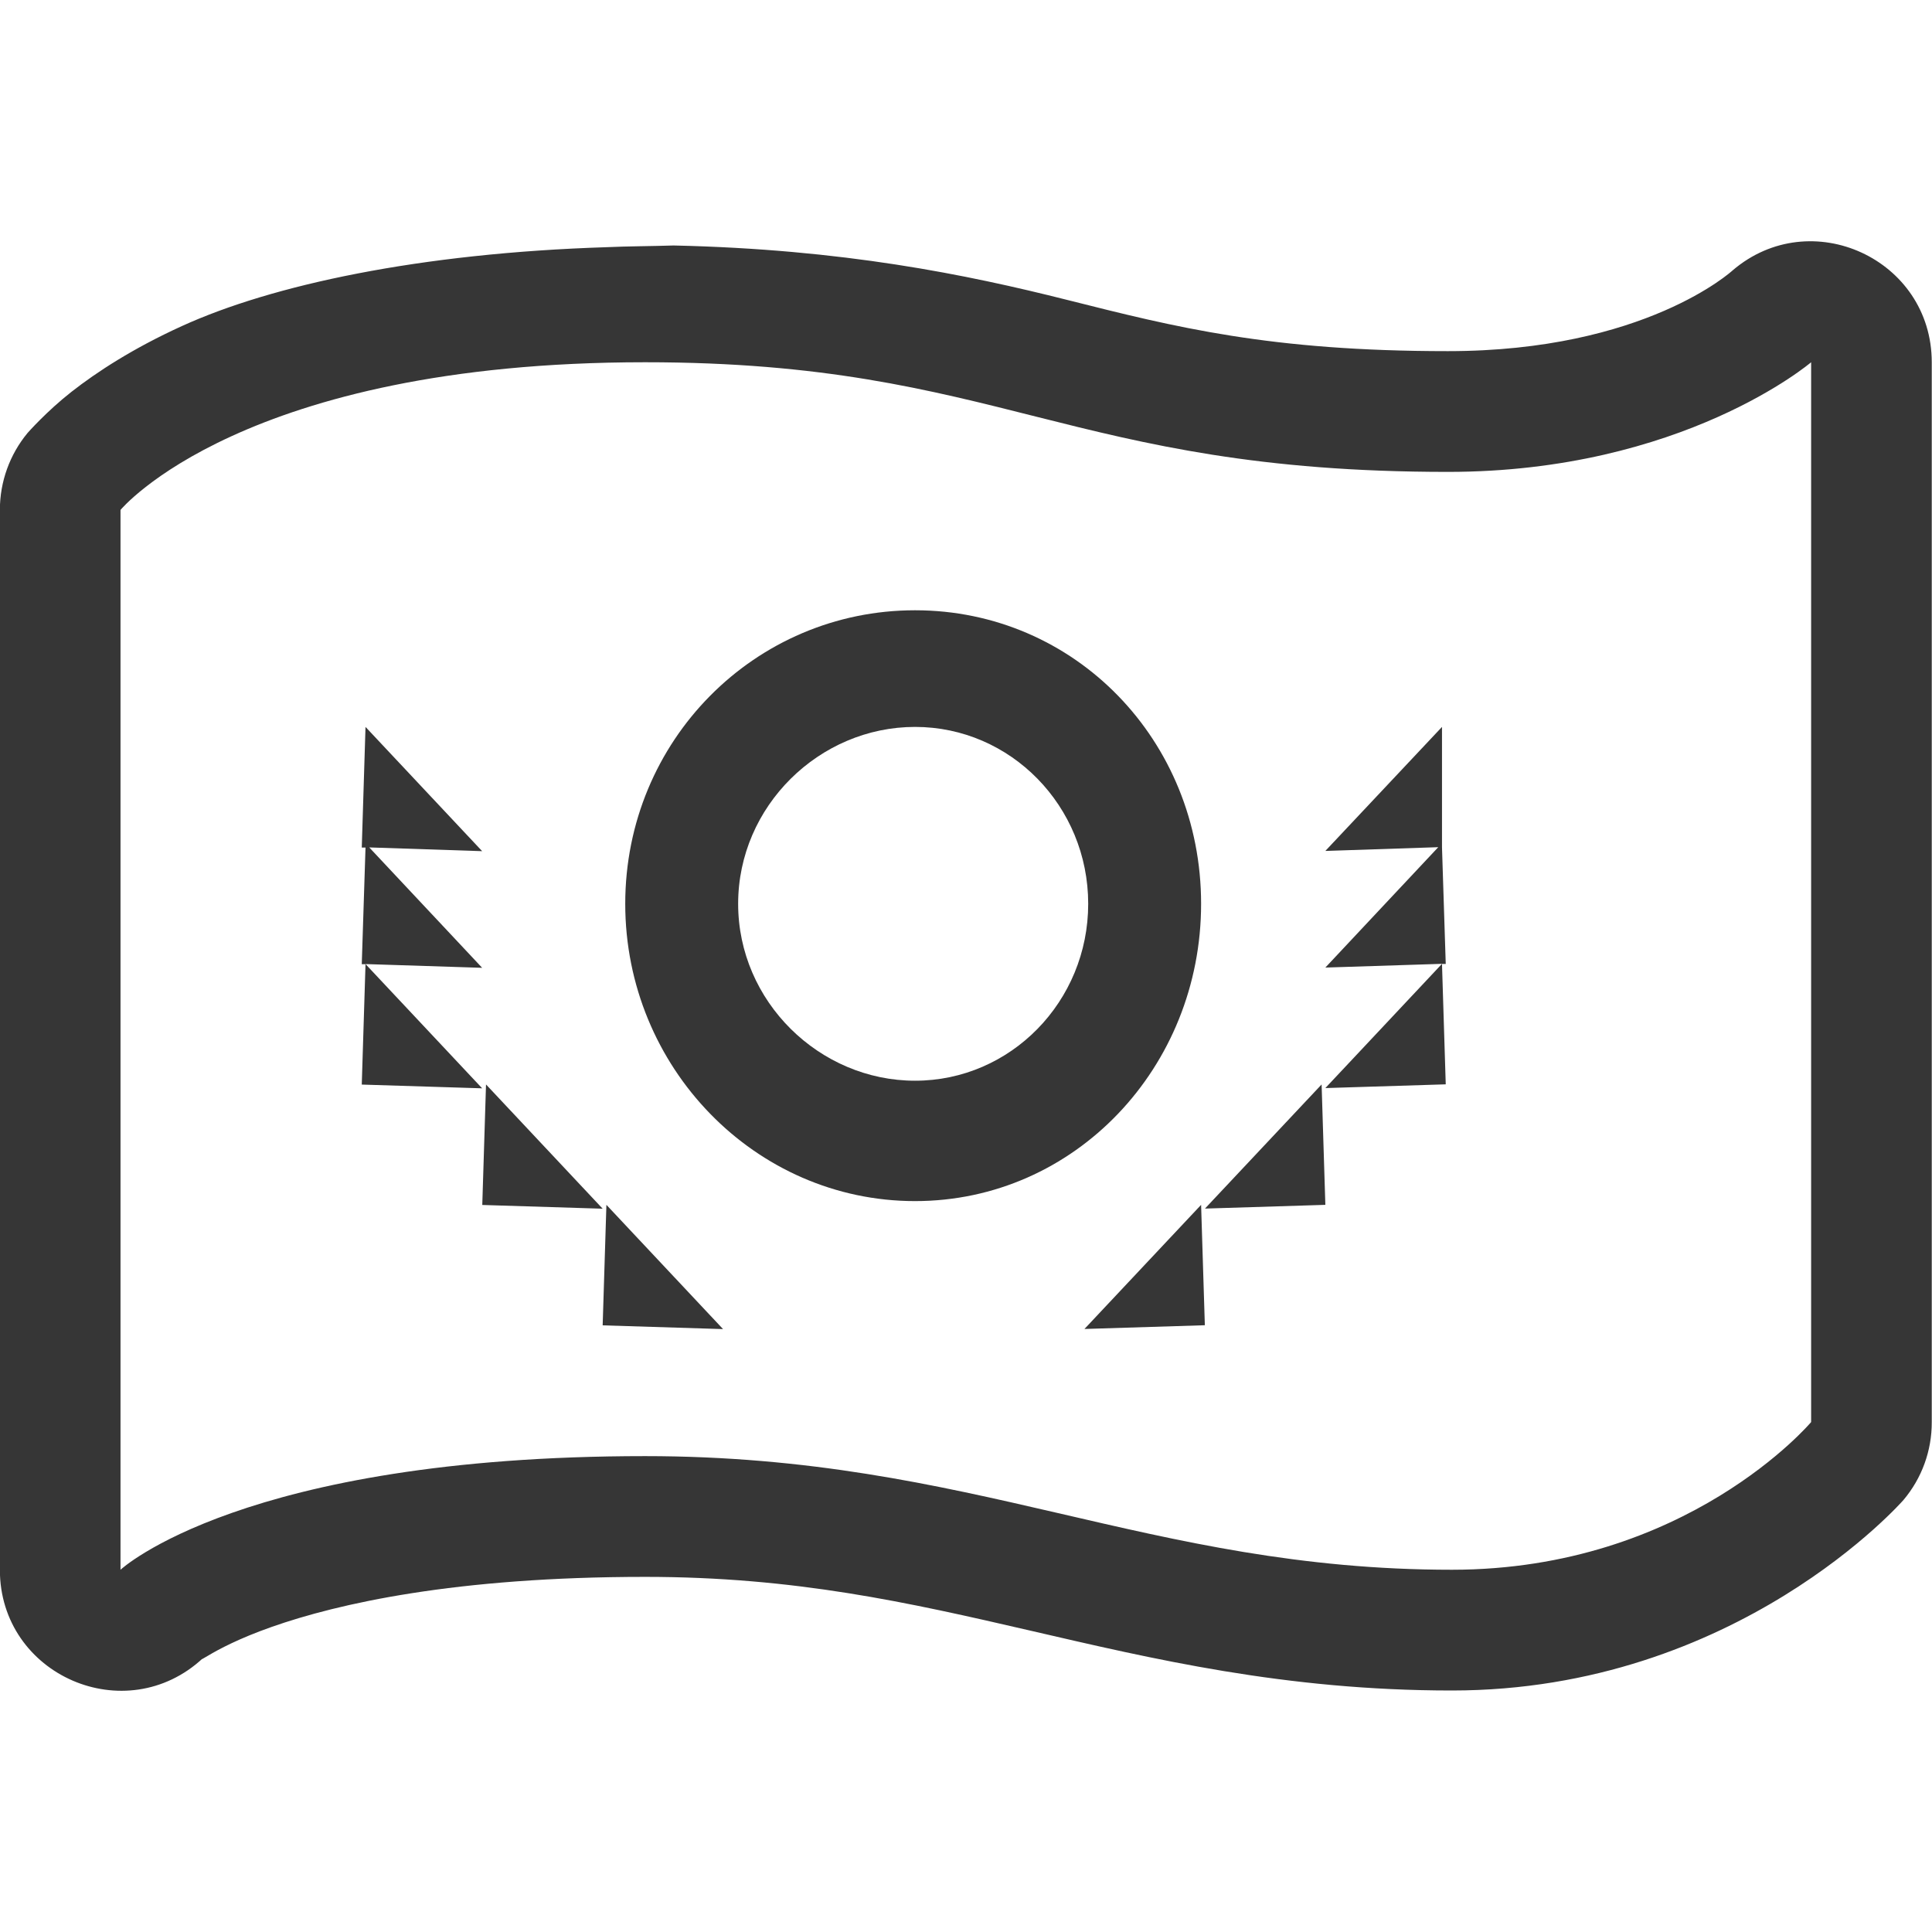
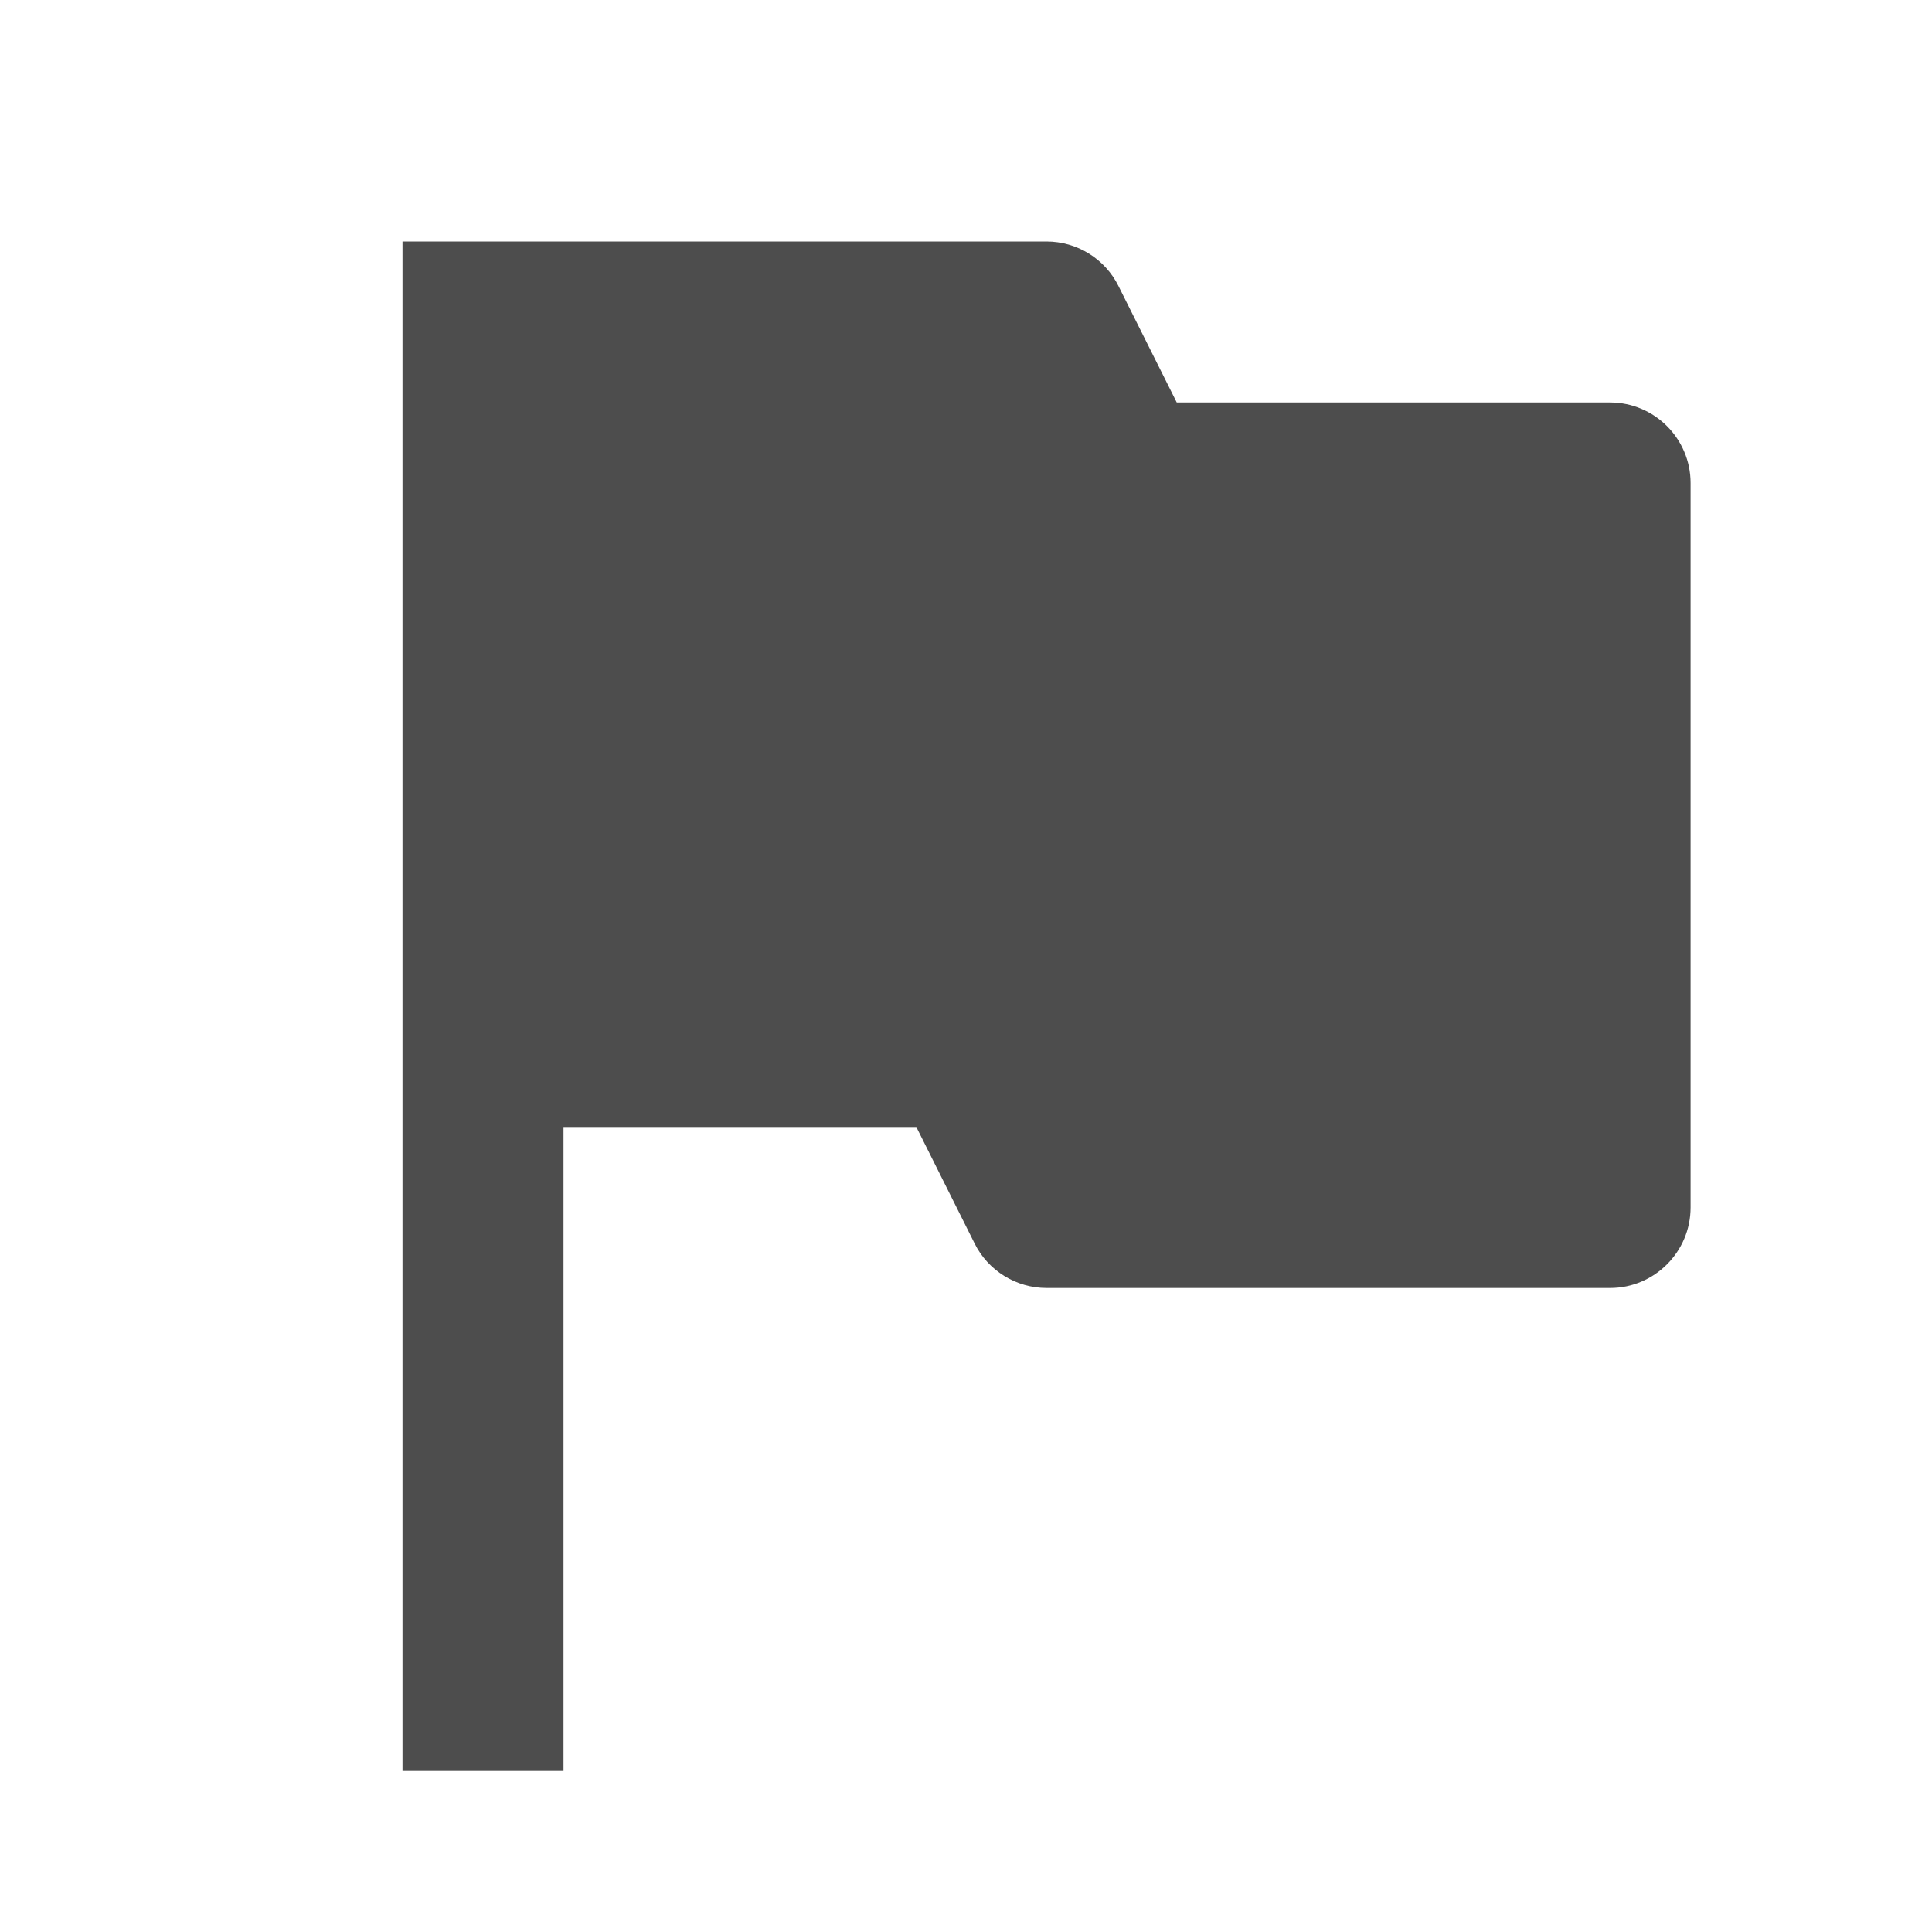
- <svg xmlns="http://www.w3.org/2000/svg" width="16" height="16" version="1.1" viewBox="0 0 16 16">
-   <path d="m5.027 2.047c-1.556 0.049-2.777 0.314-3.522 0.654-0.406 0.185-0.705 0.381-0.912 0.543-0.207 0.162-0.365 0.342-0.365 0.342-0.148 0.179-0.229 0.404-0.229 0.637v8.777c-4.4155e-4 0.874 1.042 1.328 1.682 0.732 0 0-0.044 0.031 0.043-0.021 0.087-0.052 0.254-0.142 0.527-0.238 0.546-0.192 1.518-0.414 3.092-0.414 1.242 0 2.176 0.211 3.189 0.445 1.013 0.234 2.108 0.496 3.492 0.496 2.364 0 3.74-1.578 3.74-1.578 0.152-0.18 0.235-0.409 0.234-0.645v-8.777c-4.4e-5 -0.854-1.002-1.315-1.65-0.76 0 0-0.724 0.668-2.357 0.668-1.474 0-2.255-0.198-3.152-0.424-0.837-0.211-1.858-0.42-3.26-0.451-0.18 0.006-0.386 0.006-0.553 0.014zm0.316 0.953c2.948 0 3.508 0.908 6.648 0.908 1.945 0 3.008-0.908 3.008-0.908v8.777s-1.03 1.223-2.975 1.223c-2.519 0-3.967-0.941-6.682-0.941-3.335 0-4.344 0.941-4.344 0.941v-8.777s1.009-1.223 4.344-1.223z" color="#000000" color-rendering="auto" dominant-baseline="auto" fill="#363636" image-rendering="auto" shape-rendering="auto" solid-color="#000000" style="font-feature-settings:normal;font-variant-alternates:normal;font-variant-caps:normal;font-variant-ligatures:normal;font-variant-numeric:normal;font-variant-position:normal;isolation:auto;mix-blend-mode:normal;shape-padding:0;text-decoration-color:#000000;text-decoration-line:none;text-decoration-style:solid;text-indent:0;text-orientation:mixed;text-transform:none;white-space:normal" />
-   <path d="m7.578 5.054c1.325 0 2.369 1.078 2.369 2.431s-1.044 2.462-2.369 2.462-2.4-1.109-2.4-2.462 1.075-2.431 2.4-2.431zm-4.551 0.966 0.966 1.029-0.935-0.031 0.935 0.997-0.966-0.031 0.966 1.029-0.997-0.031 0.031-0.997h-0.031l0.031-0.966h-0.031zm4.551 0c-0.792 0-1.465 0.656-1.465 1.465s0.673 1.465 1.465 1.465c0.792 0 1.434-0.656 1.434-1.465s-0.642-1.465-1.434-1.465zm4.364 0v0.997l0.031 0.966h-0.031l0.031 0.997-0.997 0.031 0.966-1.029-0.966 0.031 0.935-0.997-0.935 0.031zm-7.917 2.961 0.966 1.029-0.997-0.031zm6.92 0 0.031 0.997-0.997 0.031zm-5.923 0.997 0.966 1.029-0.997-0.031zm4.925 0 0.031 0.997-0.997 0.031z" fill="#363636" />
+ <svg xmlns="http://www.w3.org/2000/svg" width="24" height="24" version="1.1" viewBox="0 0 24 24">
+   <path d="m5 3v19h2v-8h4.383l0.723 1.445c0.168 0.34 0.516 0.555 0.895 0.555h7c0.551 0 1-0.449 1-1v-9c0-0.551-0.449-1-1-1h-5.383l-0.723-1.445c-0.168-0.34-0.516-0.555-0.895-0.555z" fill="#4d4d4d" />
</svg>
